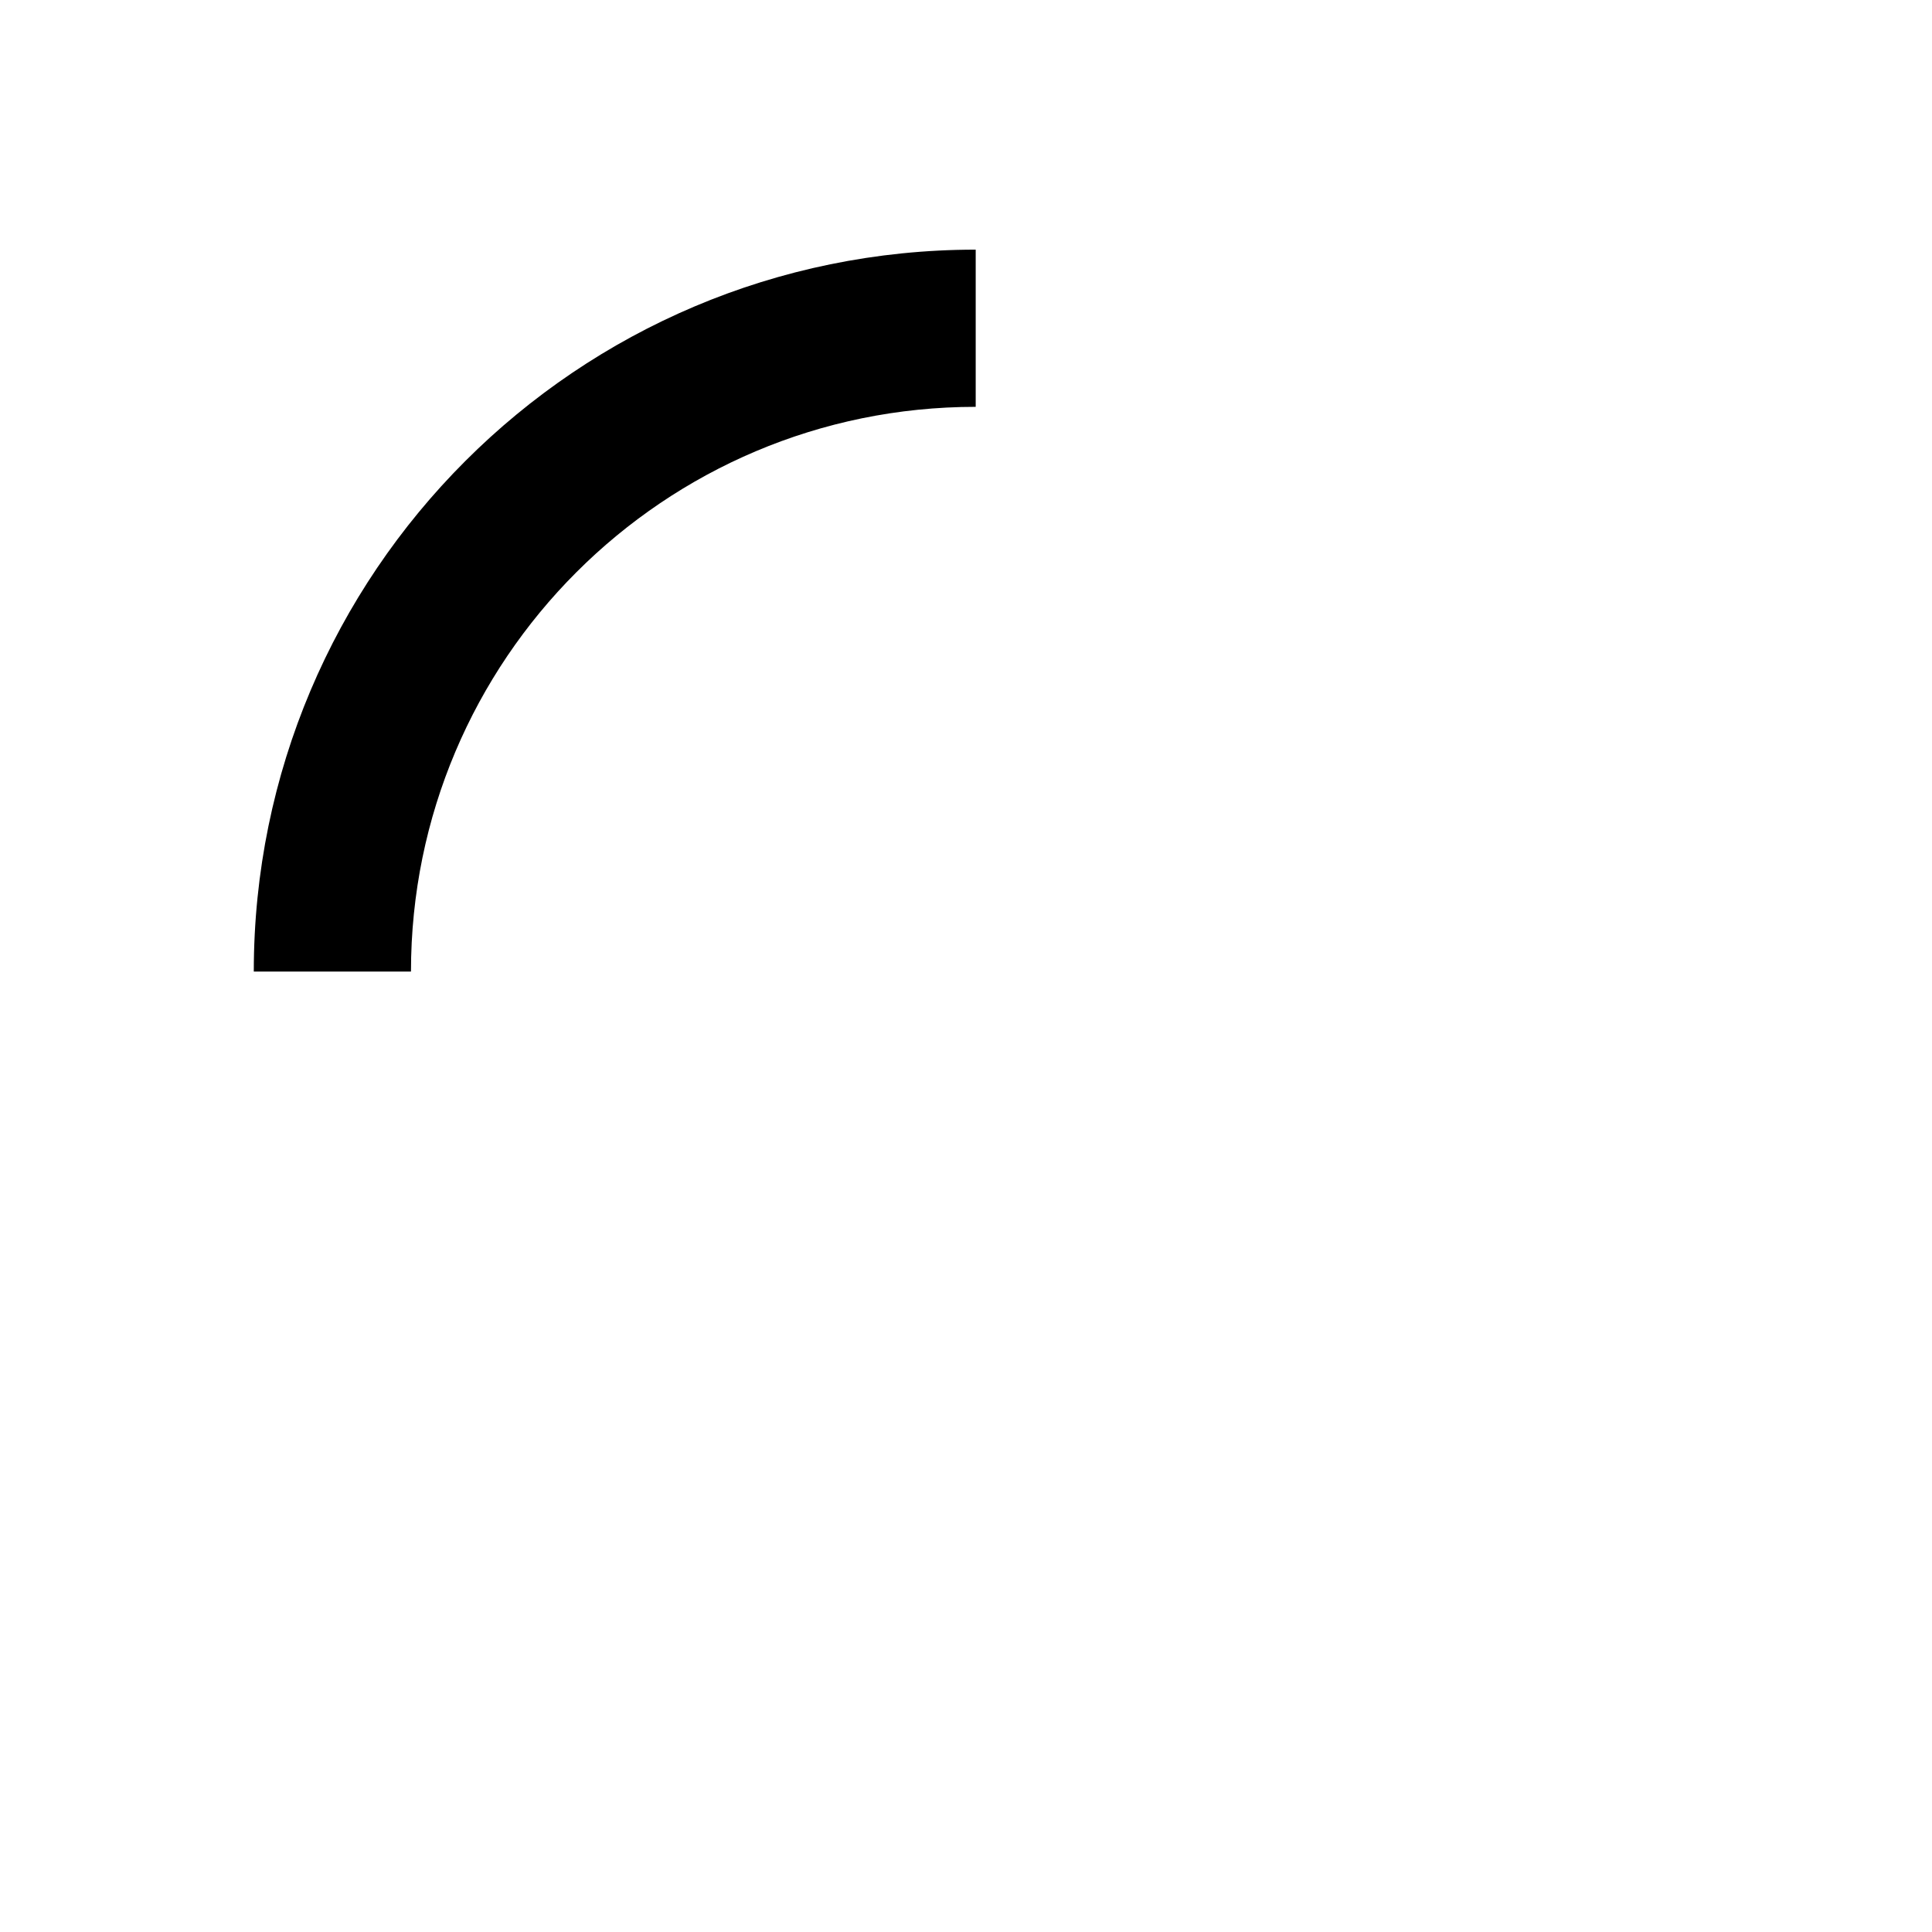
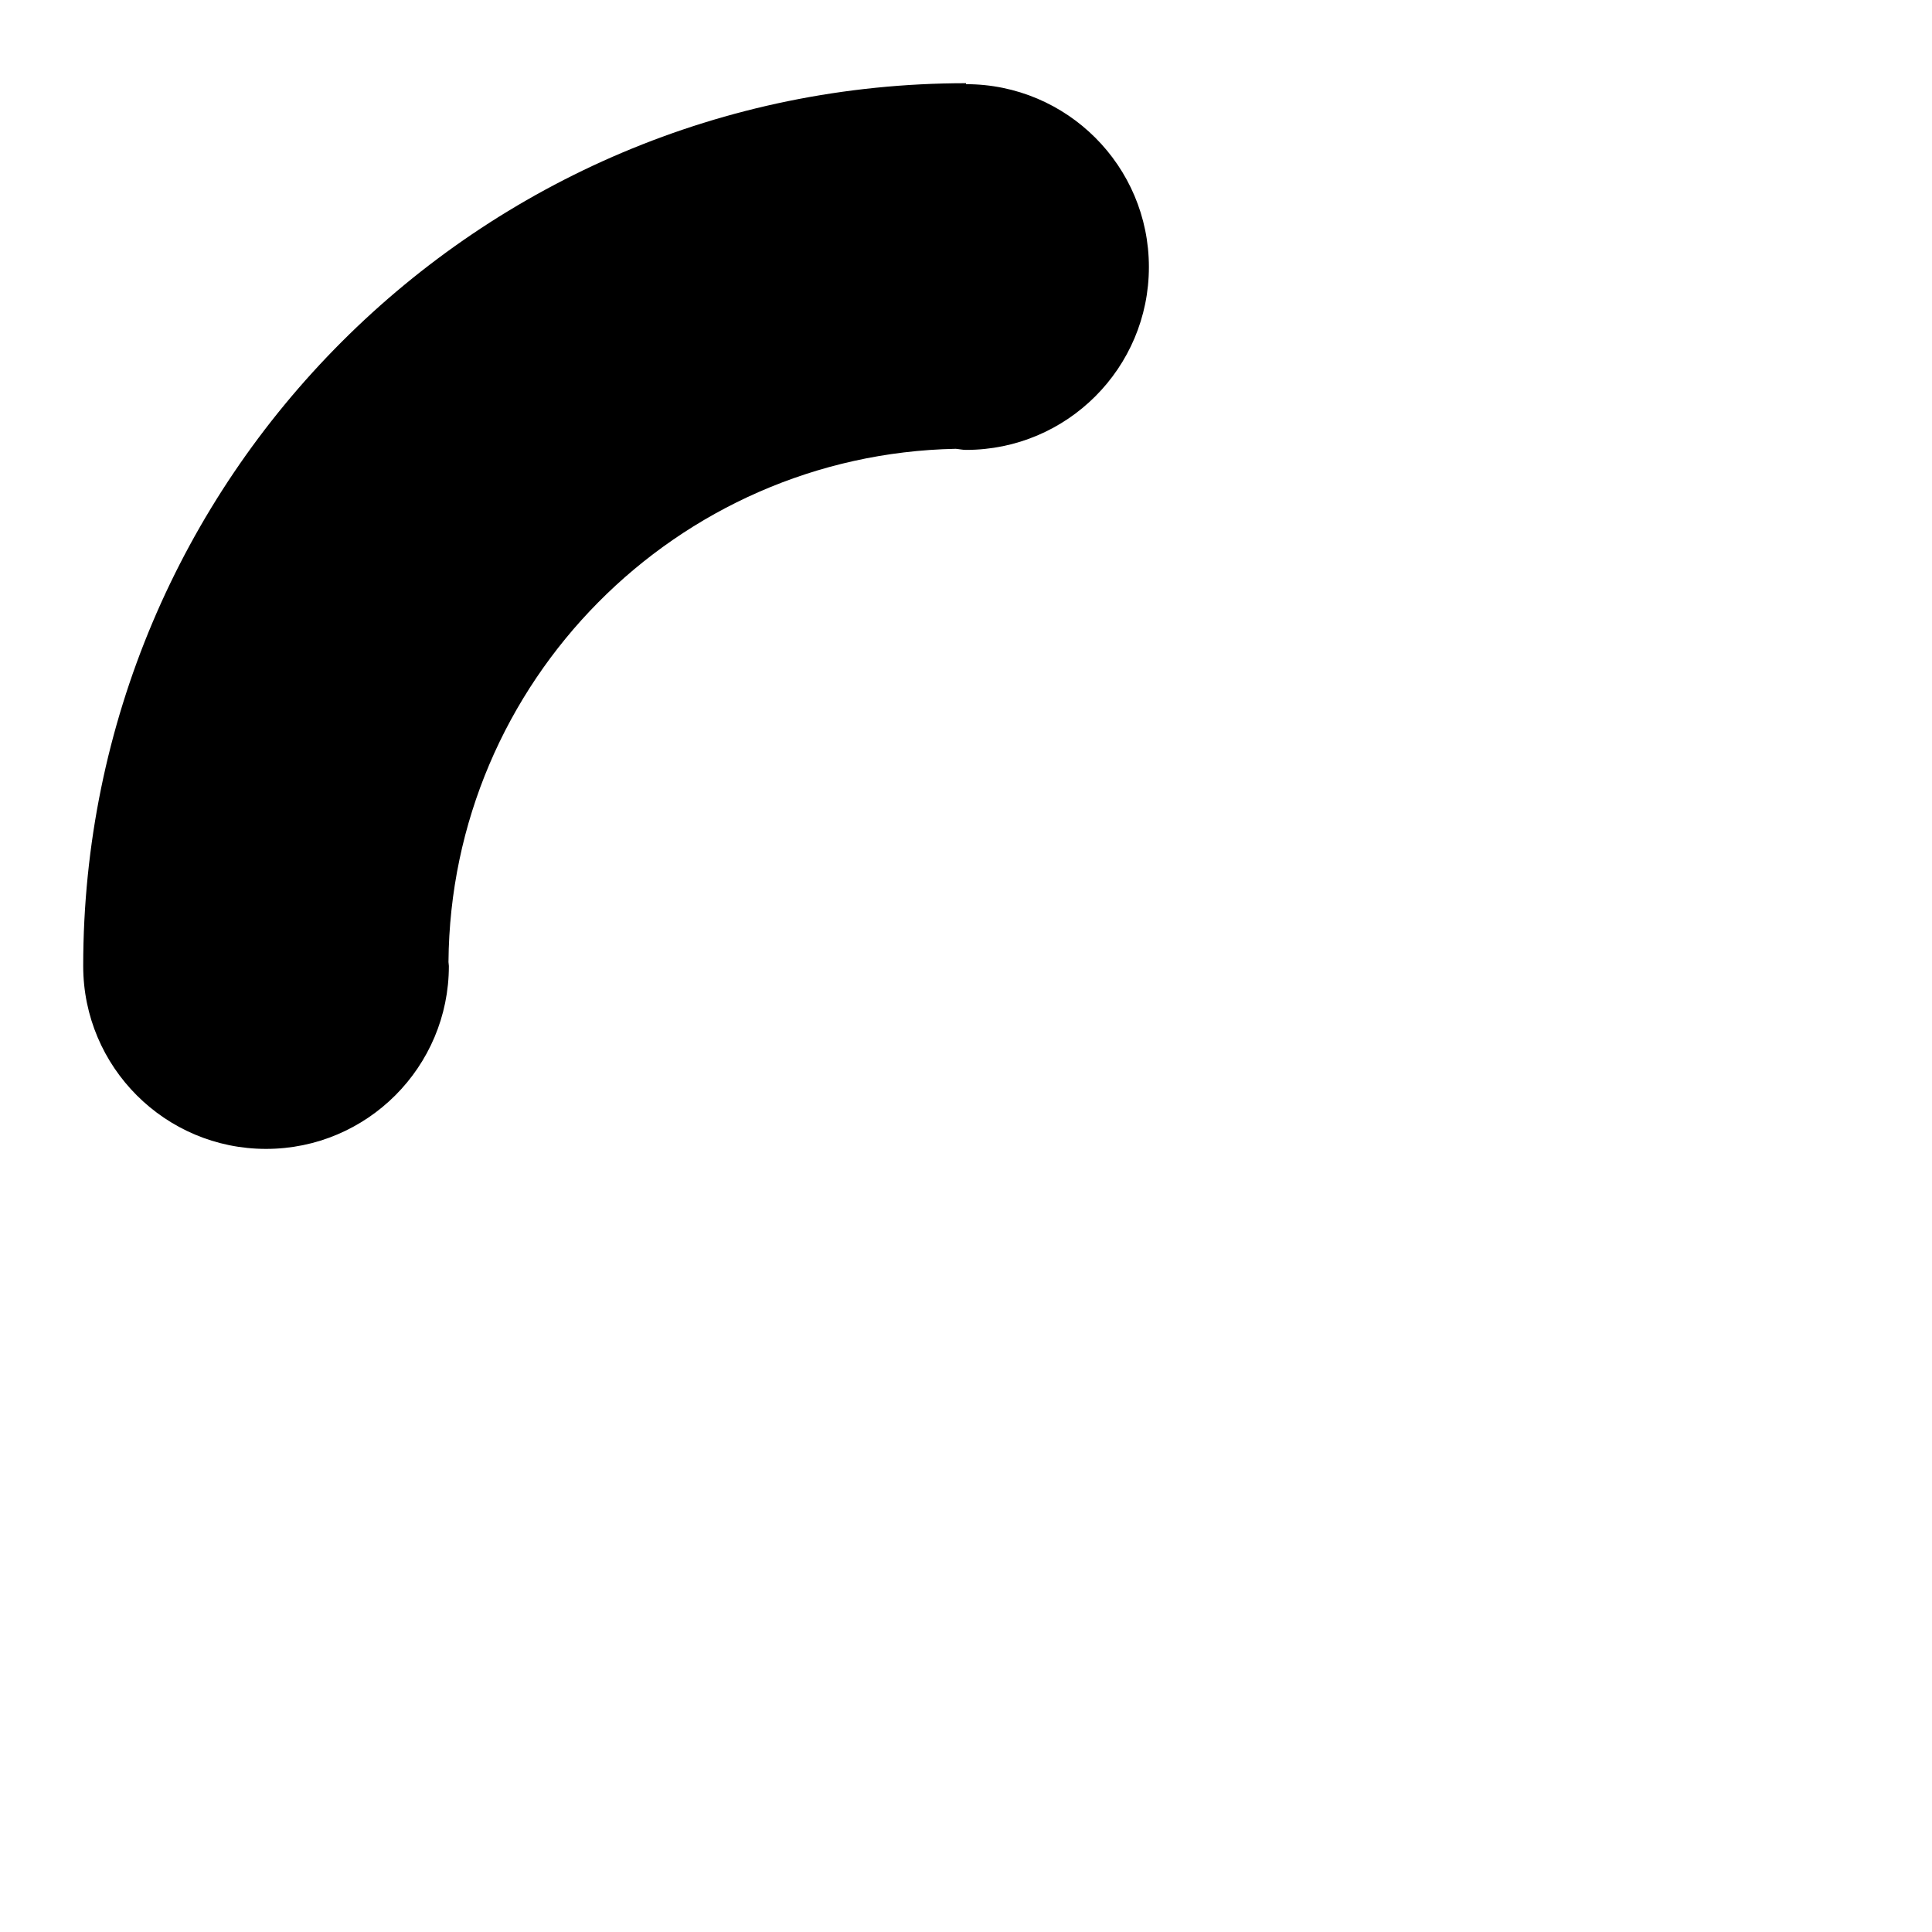
- <svg xmlns="http://www.w3.org/2000/svg" version="1.1" x="0px" y="0px" width="20px" height="20px" viewBox="0 0 50 50" style="enable-background:new 0 0 50 50;" xml:space="preserve">
-   <path fill="#000000" d="M25.251,6.461c-10.318,0-18.683,8.365-18.683,18.683h4.068c0-8.071,6.543-14.615,14.615-14.615V6.461z">
-     <animateTransform attributeType="xml" attributeName="transform" type="rotate" from="0 25 25" to="360 25 25" dur="0.6s" repeatCount="indefinite" />
+ <svg xmlns="http://www.w3.org/2000/svg" version="1.1" id="Layer_1" x="0px" y="0px" width="30px" height="30px" viewBox="0 0 30 30" enable-background="new 0 0 30 30" xml:space="preserve">
+   <path d="M15,1.307V1.292C7.429,1.292,1.292,7.429,1.292,15c0,1.568,1.271,2.84,2.839,2.84c1.568,0,2.839-1.271,2.839-2.84  c0-0.021-0.006-0.041-0.006-0.062c0.033-4.35,3.538-7.882,7.875-7.969C14.893,6.973,14.945,6.986,15,6.986  c1.568,0,2.84-1.271,2.84-2.84C17.84,2.578,16.568,1.307,15,1.307z">
+     <animateTransform attributeType="xml" attributeName="transform" type="rotate" from="0 15 15" to="360 15 15" dur="0.6s" repeatCount="indefinite" />
  </path>
</svg>
